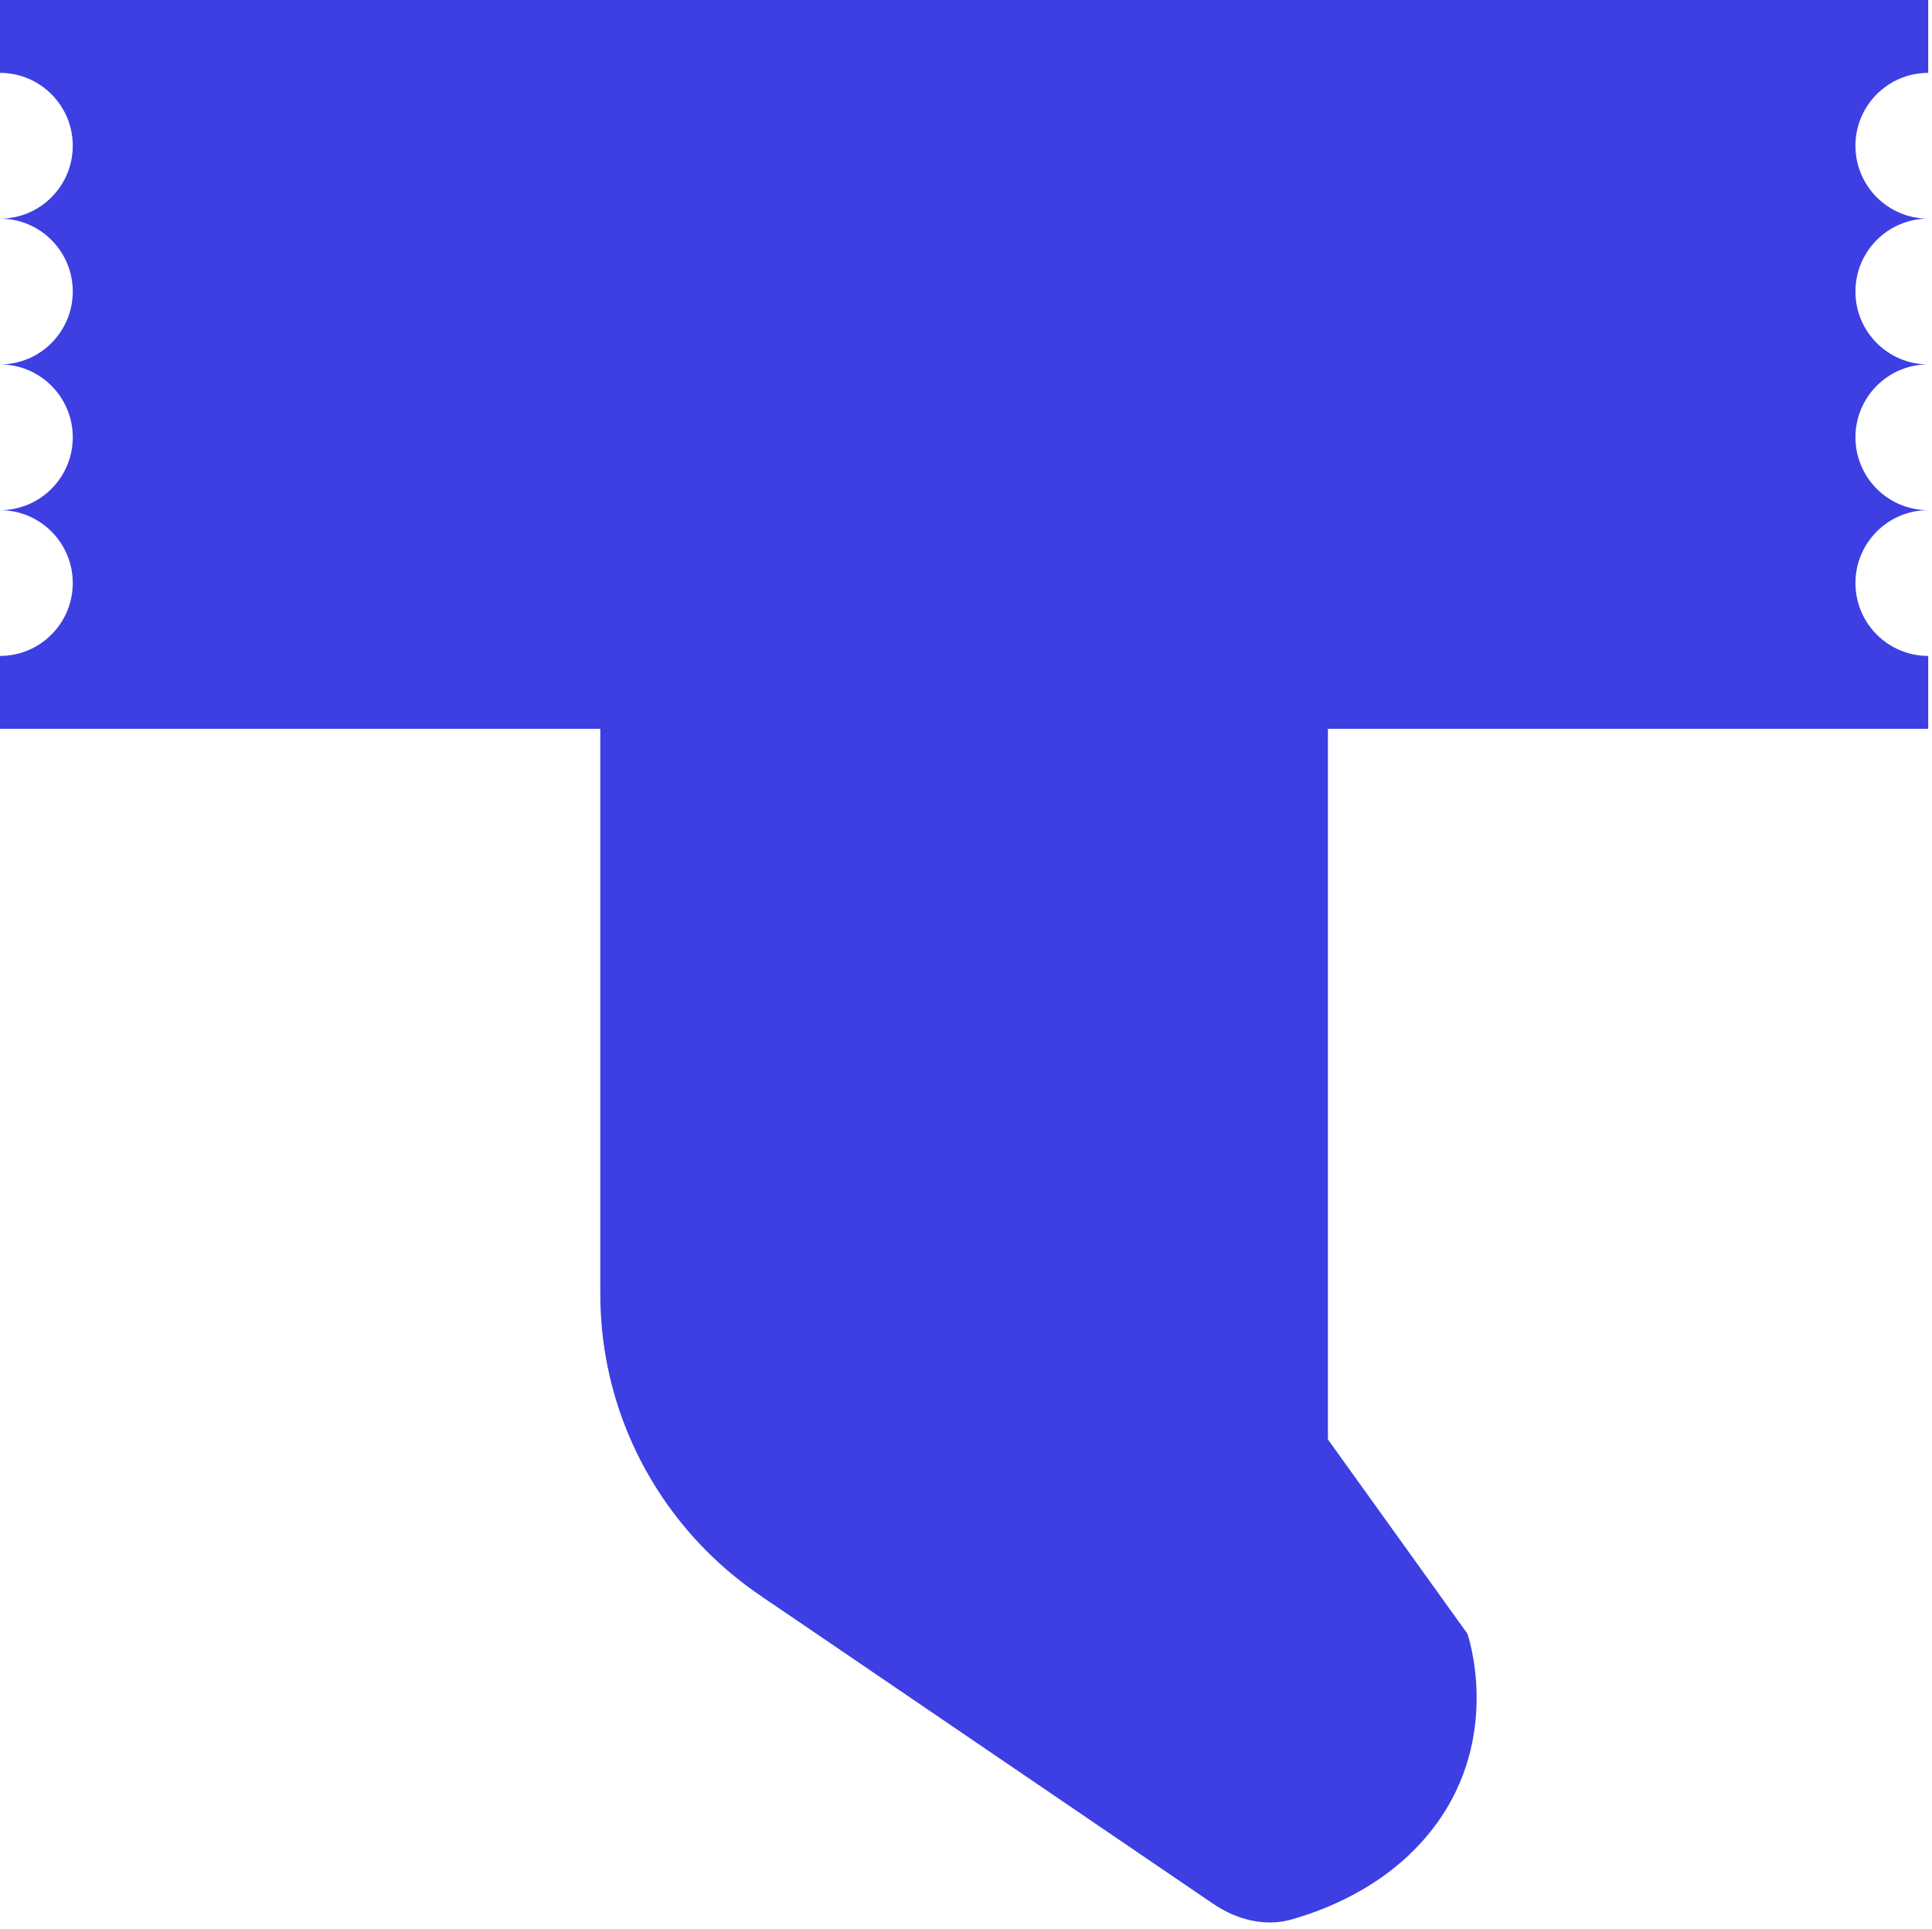
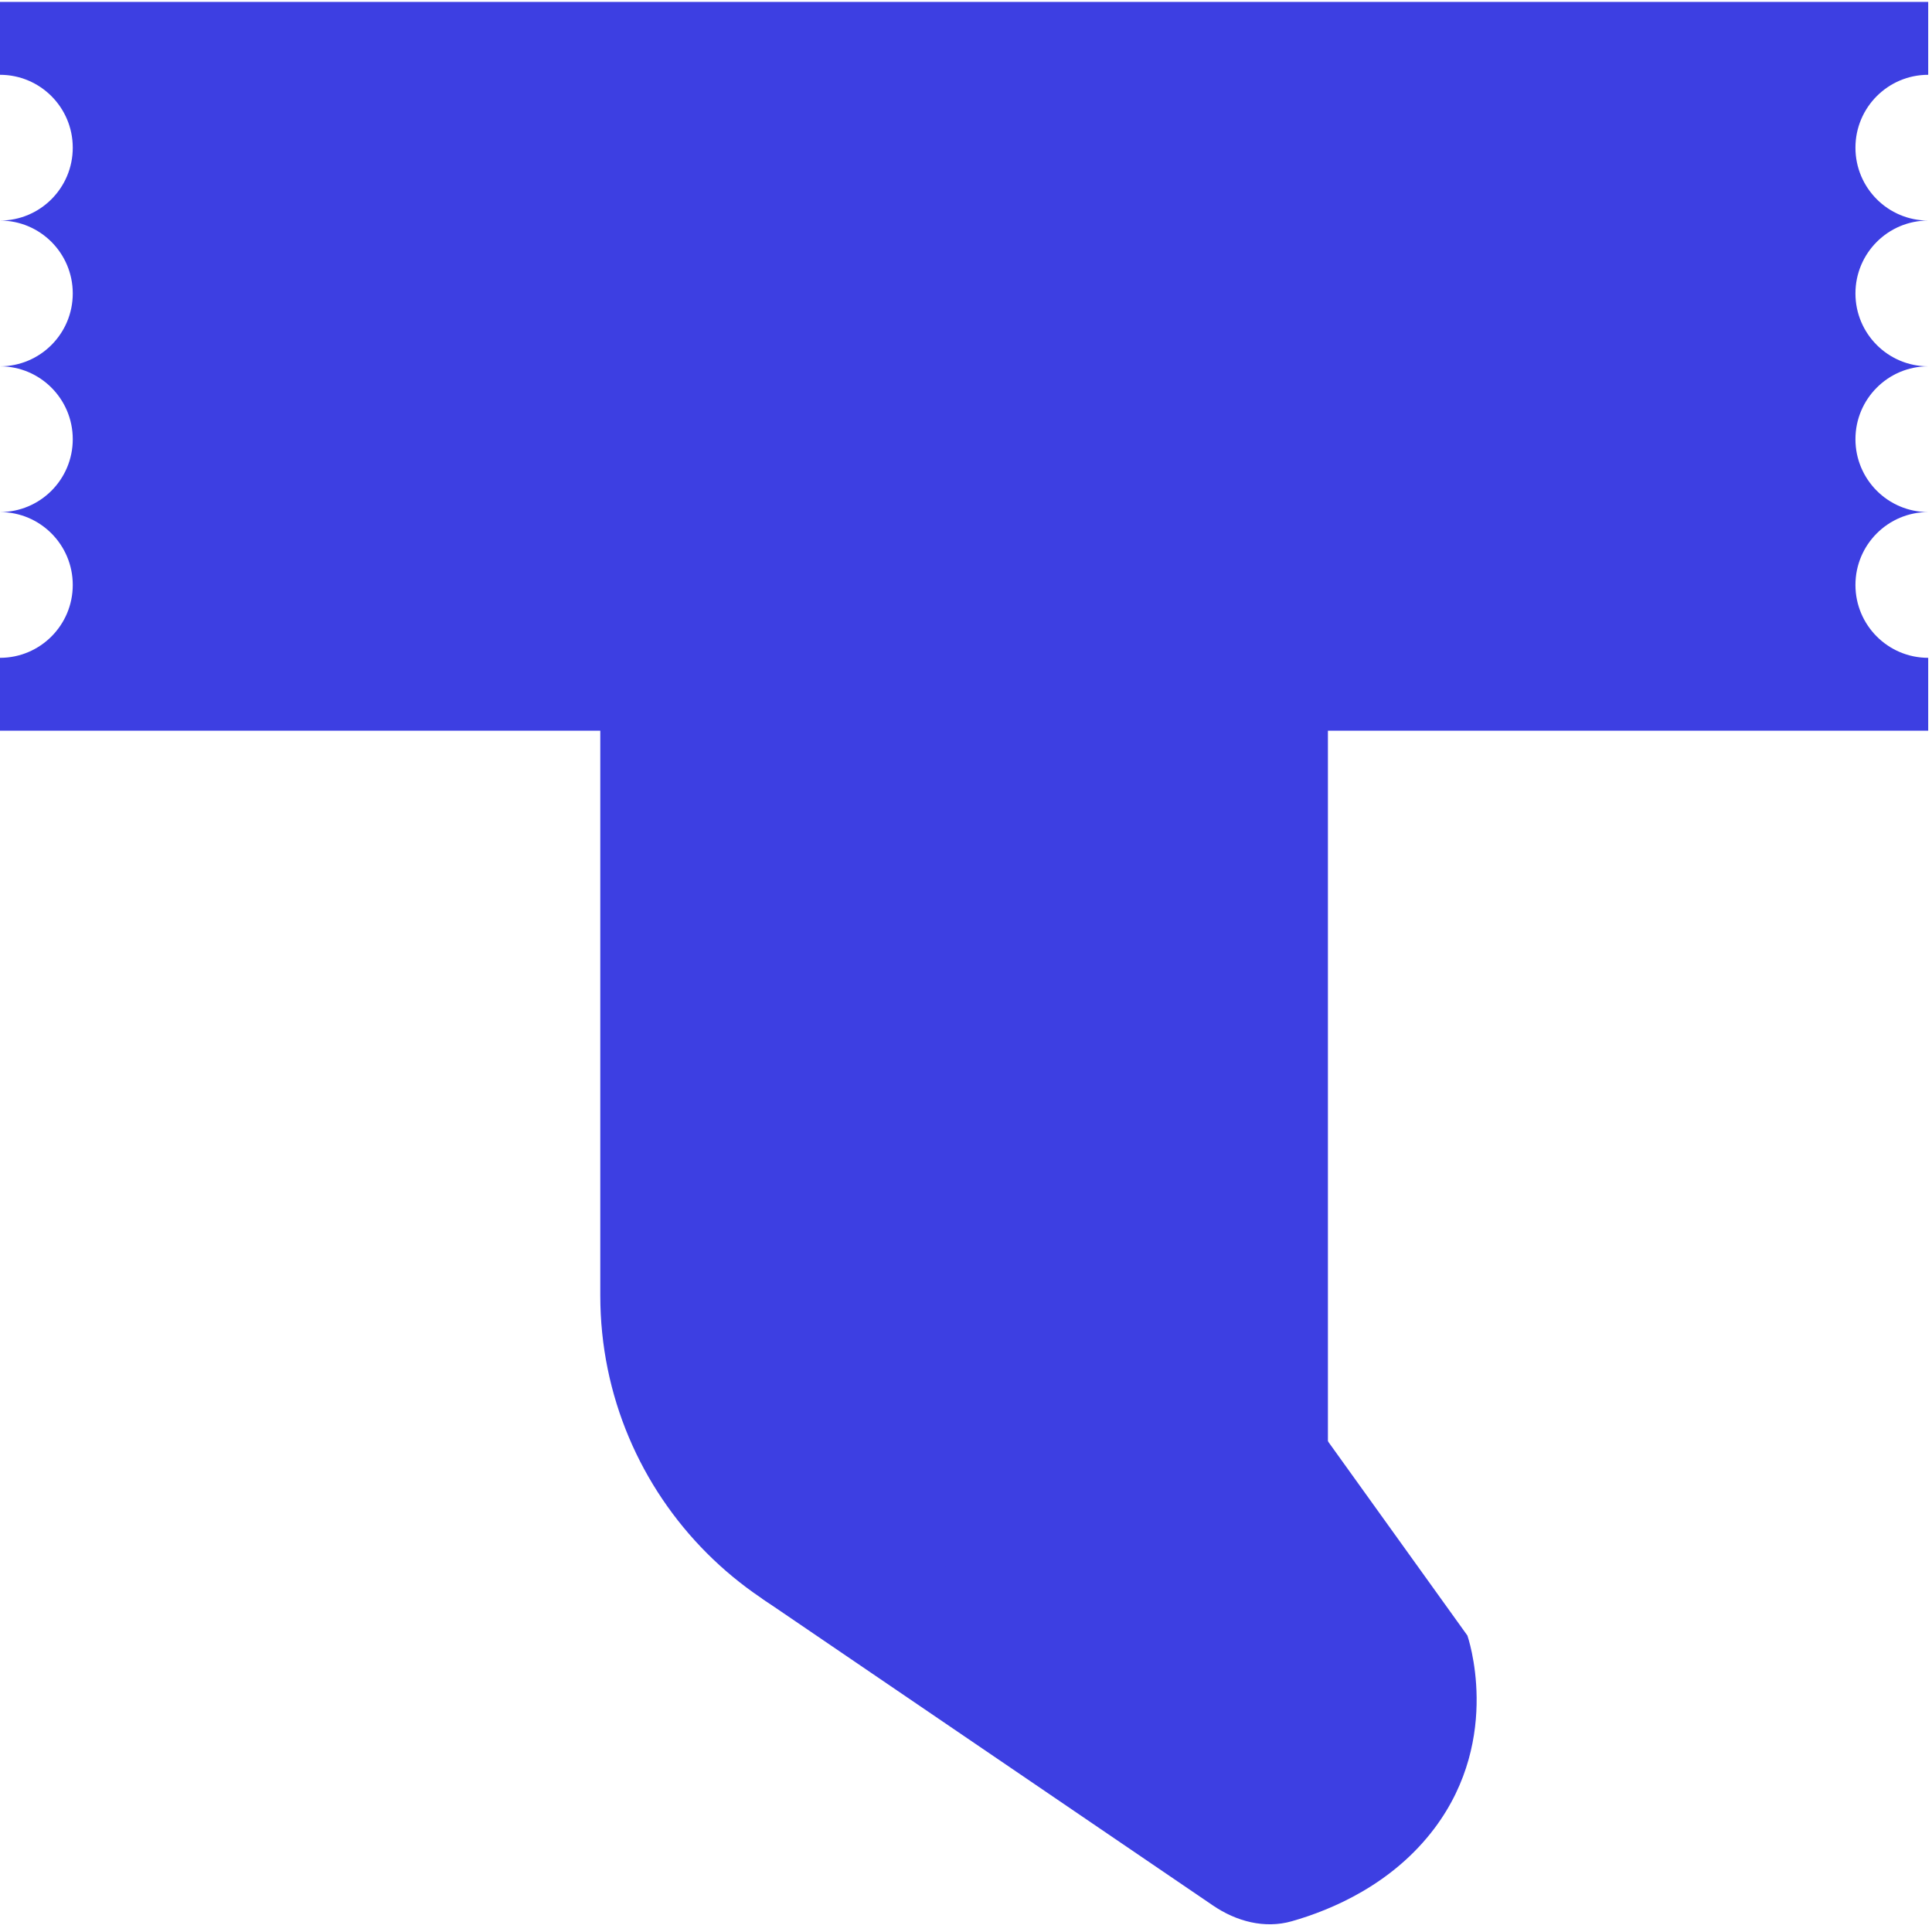
- <svg xmlns="http://www.w3.org/2000/svg" width="501" height="500" viewBox="0 0 501 500" fill="none">
+ <svg xmlns="http://www.w3.org/2000/svg" width="501" height="501" viewBox="0 -0.5 501 501" fill="none">
  <path d="M500.016 0V18.898C489.595 18.898 481.147 27.359 481.147 37.797C481.147 48.234 489.595 56.695 500.016 56.695C489.595 56.695 481.147 65.156 481.147 75.593C481.147 86.03 489.595 94.492 500.016 94.492C489.595 94.492 481.147 102.953 481.147 113.39C481.147 123.827 489.595 132.288 500.016 132.288C489.595 132.288 481.147 140.749 481.147 151.186C481.147 161.623 489.595 170.085 500.016 170.085V188.982H344.351V429.935H250.008C197.904 429.935 155.665 387.63 155.665 335.444V188.982H0V170.085C10.421 170.085 18.869 161.623 18.869 151.186C18.869 140.749 10.421 132.288 0 132.288C10.421 132.288 18.869 123.827 18.869 113.39C18.869 102.953 10.421 94.492 0 94.492C10.421 94.492 18.869 86.03 18.869 75.593C18.869 65.156 10.421 56.695 0 56.695C10.421 56.695 18.869 48.234 18.869 37.797C18.869 27.359 10.421 18.898 0 18.898V0H500.016Z" fill="#3D3FE2" />
  <path d="M197.512 413.968C197.512 413.968 245.944 415.796 272.674 388.236C299.404 360.676 297.971 308.656 297.971 308.656L380.52 423.621C380.52 423.621 389.736 449.905 372.047 473.528C361.164 488.062 345.451 494.732 334.971 497.714C327.935 499.716 320.6 497.749 314.552 493.632L197.512 413.968Z" fill="#3D3FE2" />
  <defs>
    <linearGradient id="paint0_linear_229_806" x1="267.309" y1="460.63" x2="359.464" y2="350.533" gradientUnits="userSpaceOnUse">
      <stop stop-color="#3D3FE2" />
      <stop offset="1" stop-color="white" />
    </linearGradient>
  </defs>
</svg>
